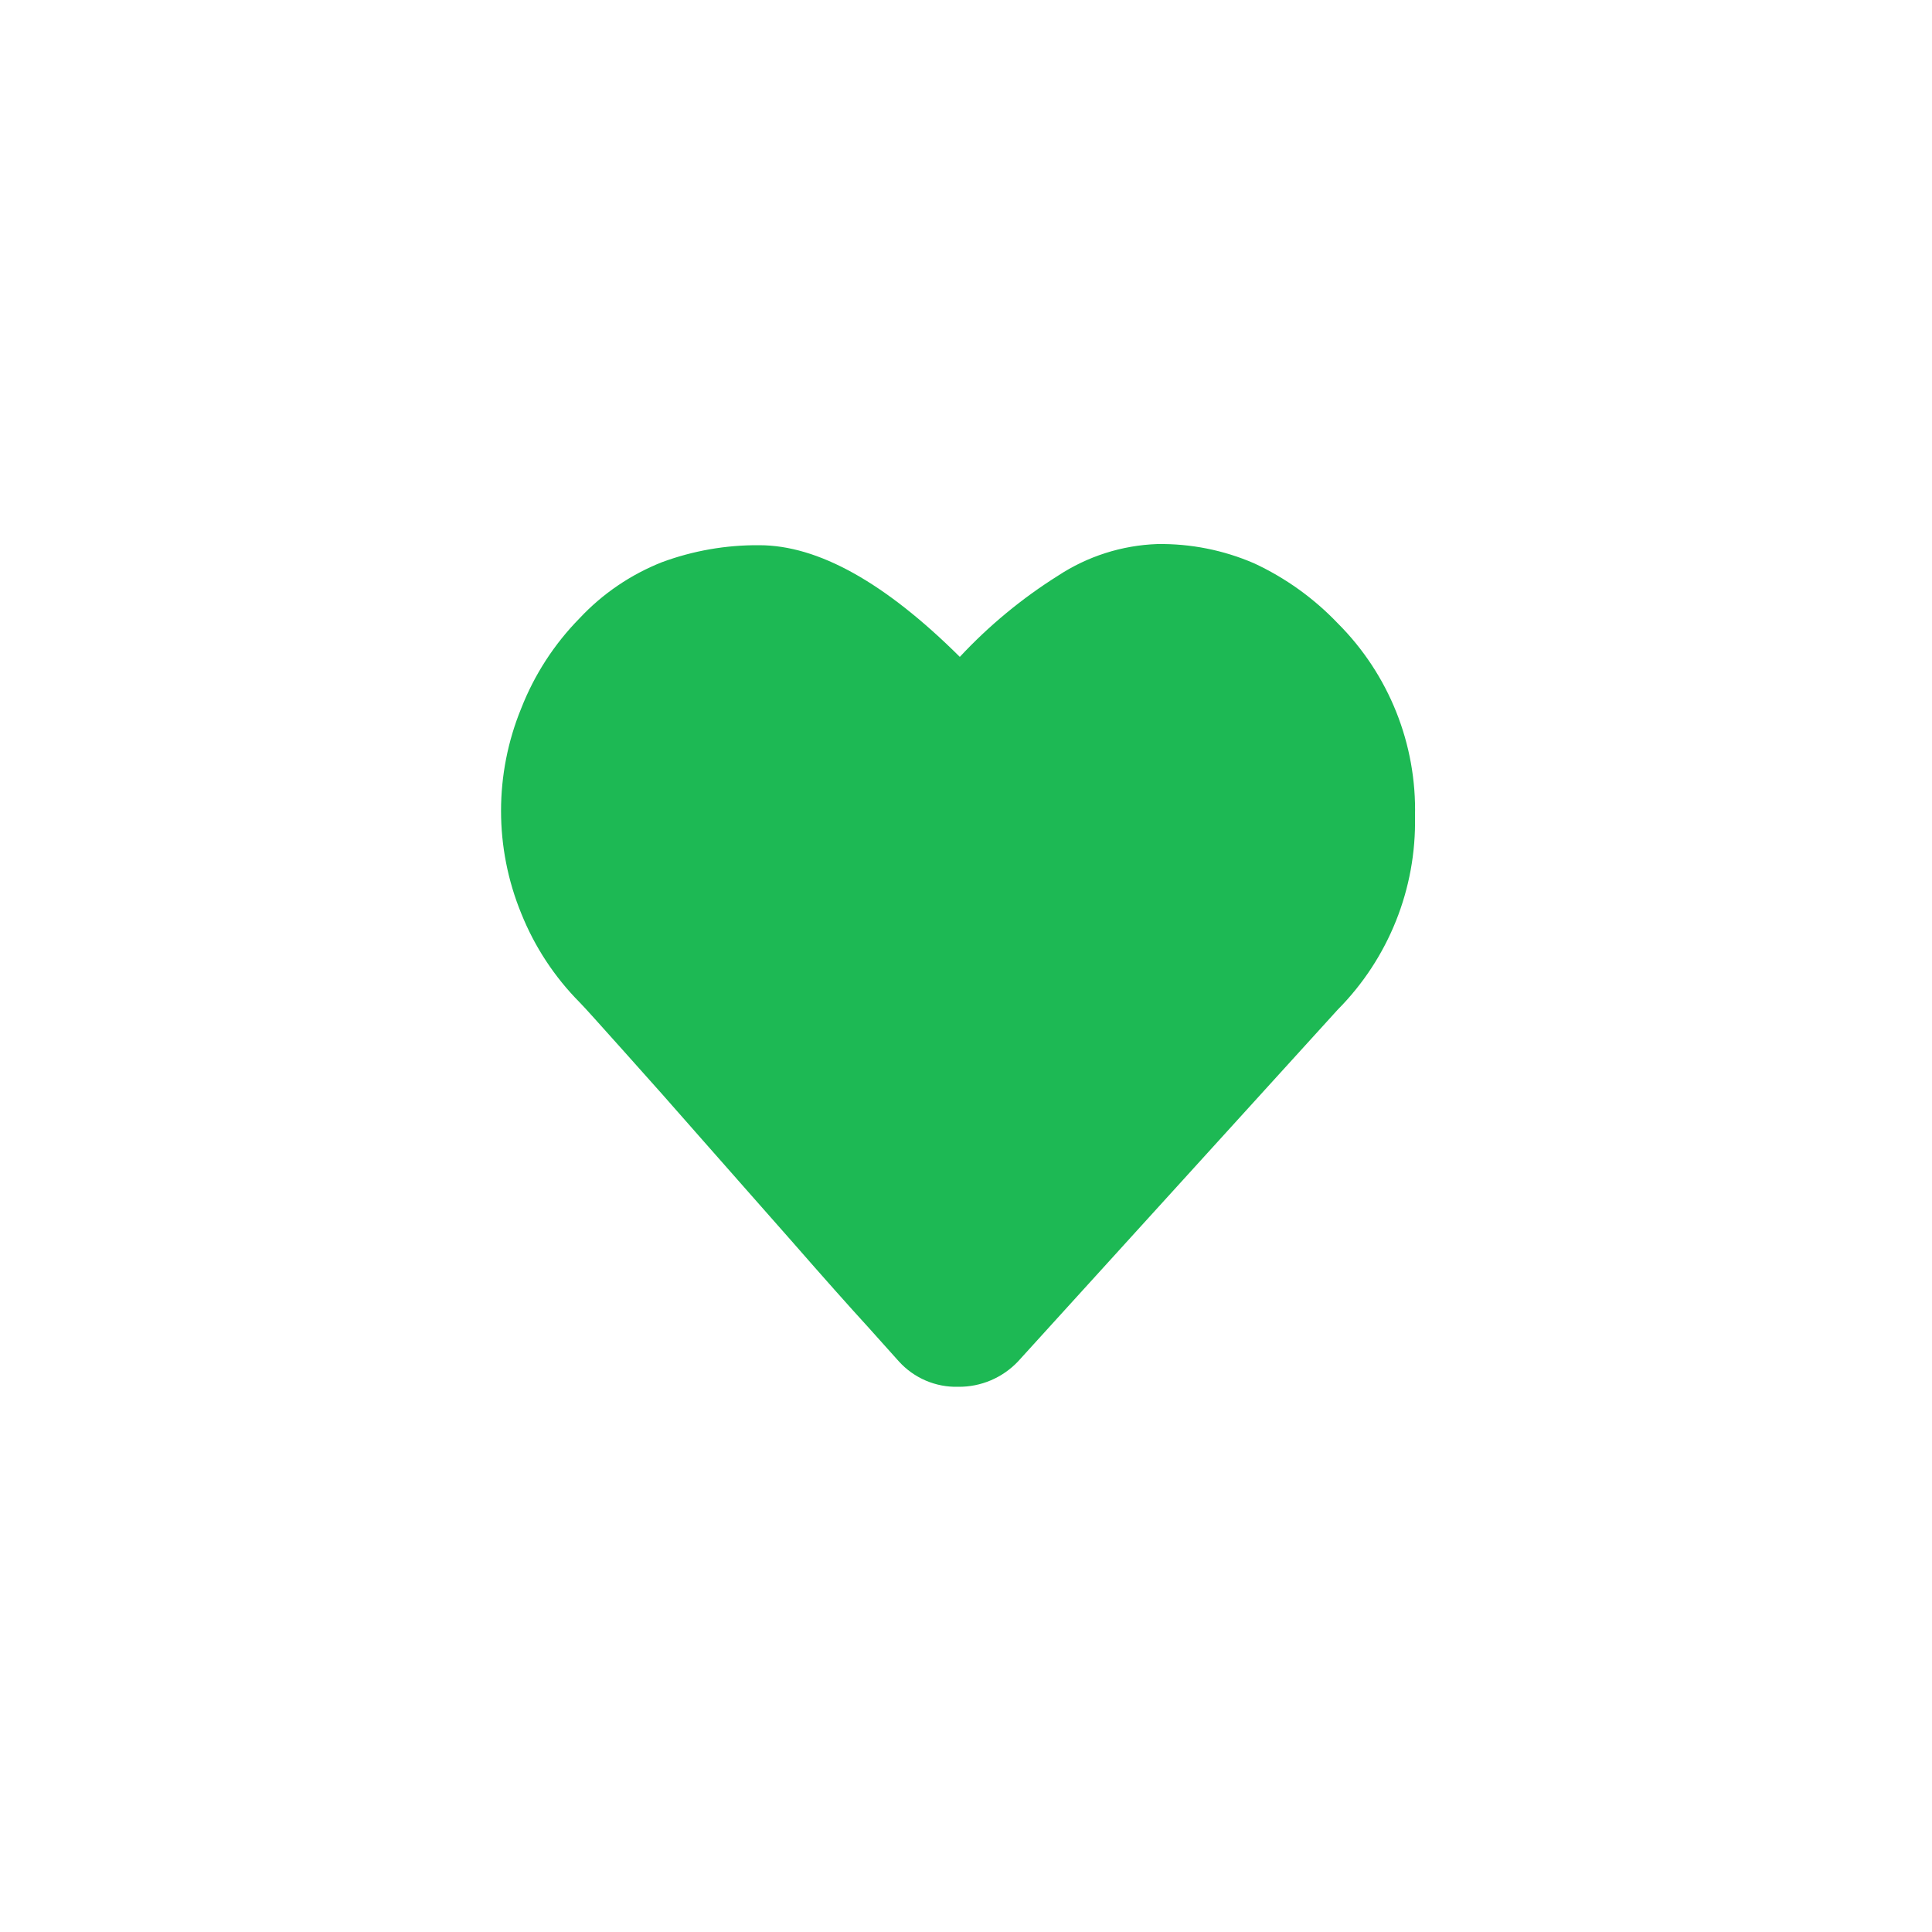
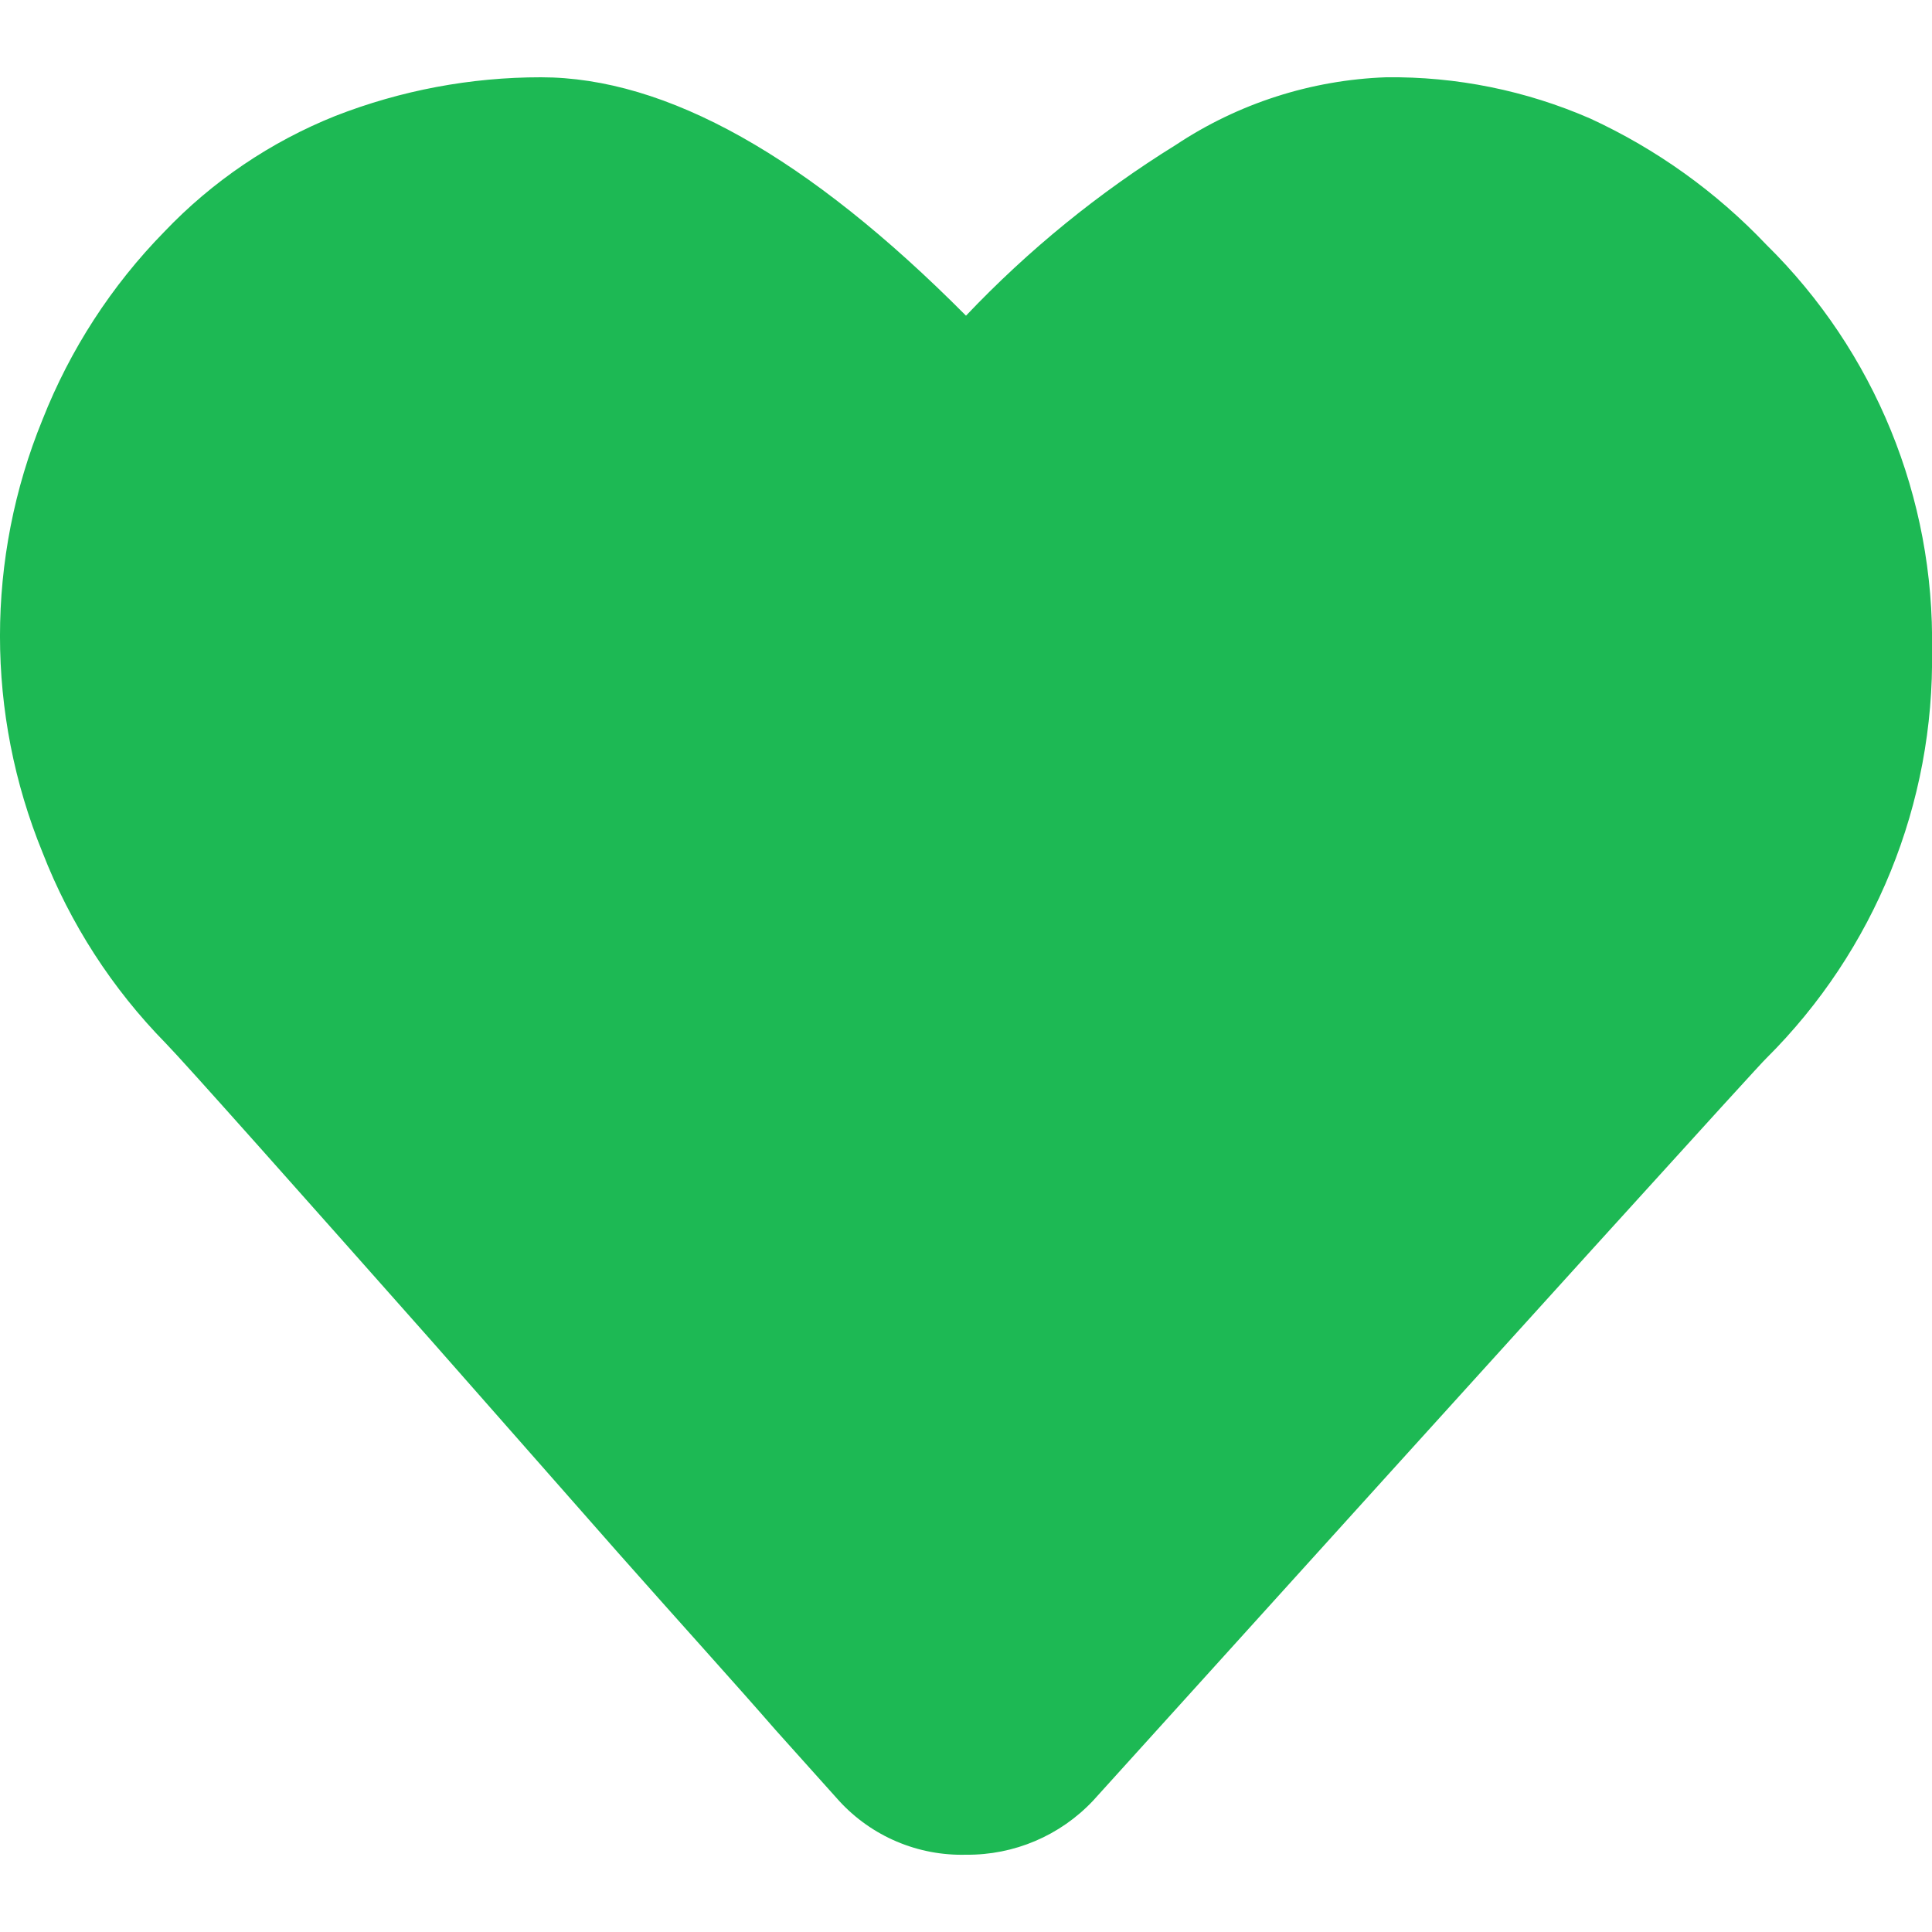
<svg xmlns="http://www.w3.org/2000/svg" id="Layer_1" data-name="Layer 1" viewBox="0 0 50 50">
-   <path d="M19.65,14.11a7.1,7.1,0,0,0-2.52.44A5.88,5.88,0,0,0,15,16a6.93,6.93,0,0,0-1.51,2.33,7,7,0,0,0,0,5.31A6.93,6.93,0,0,0,15,25.94c.14.14.52.57,1.14,1.26s1.33,1.49,2.1,2.37l2.31,2.62c.76.87,1.4,1.59,1.93,2.17l.78.87a2,2,0,0,0,1.54.66,2.1,2.1,0,0,0,1.55-.66q8.18-9,8.27-9.1a6.9,6.9,0,0,0,2-5,6.82,6.82,0,0,0-2-5,7.17,7.17,0,0,0-2.16-1.55,6.08,6.08,0,0,0-2.51-.5,5,5,0,0,0-2.57.82A12.74,12.74,0,0,0,24.84,17Q21.93,14.11,19.65,14.11Z" fill="#1db954" />
+   <path d="M14,2a14.62,14.62,0,0,0-5.32,1,12.55,12.55,0,0,0-4.43,3A14.59,14.59,0,0,0,1.1,10.86a14.8,14.8,0,0,0,0,11.2A14.59,14.59,0,0,0,4.29,27c.29.3,1.09,1.19,2.41,2.67s2.79,3.14,4.44,5L16,40.19c1.61,1.82,3,3.35,4.07,4.58l1.65,1.84A4.3,4.3,0,0,0,25,48a4.45,4.45,0,0,0,3.29-1.4Q45.52,27.55,45.71,27.39A14.55,14.55,0,0,0,50,16.83a14.36,14.36,0,0,0-4.29-10.5,14.85,14.85,0,0,0-4.55-3.26A12.83,12.83,0,0,0,35.87,2a10.52,10.52,0,0,0-5.44,1.75A27.29,27.29,0,0,0,25,8.17Q18.87,2,14,2Z" fill="#1db954" />
</svg>
